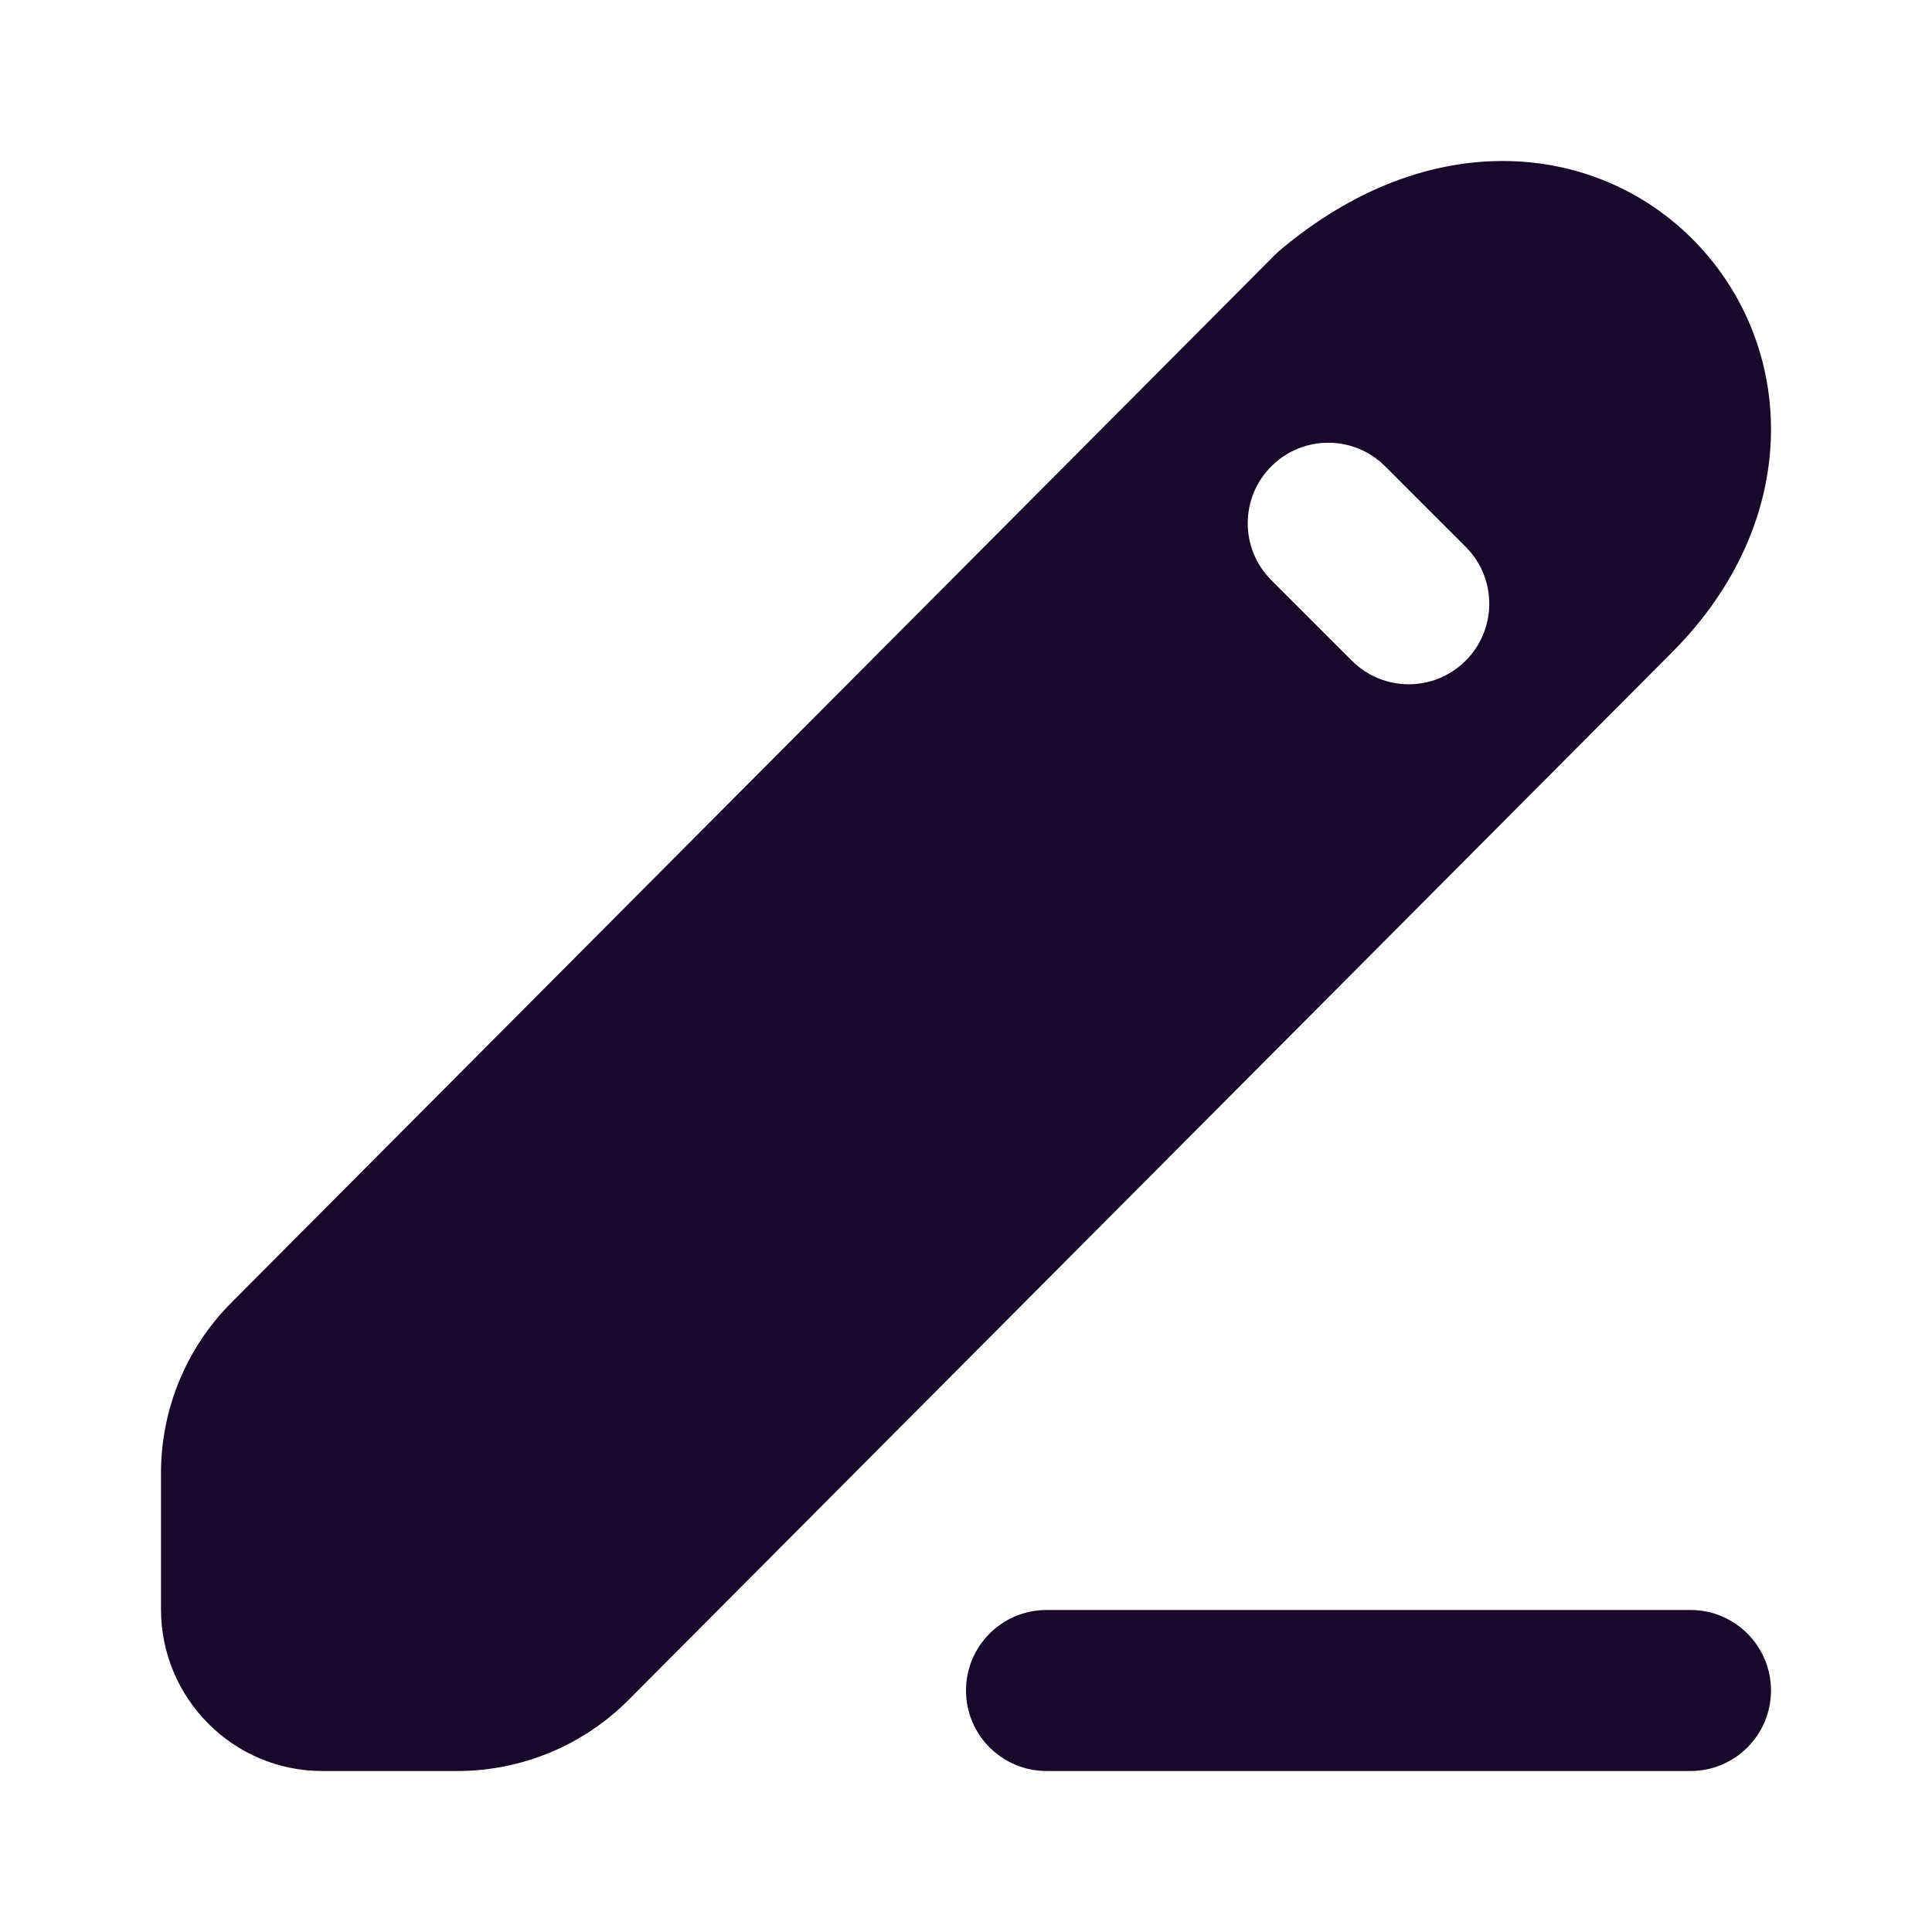
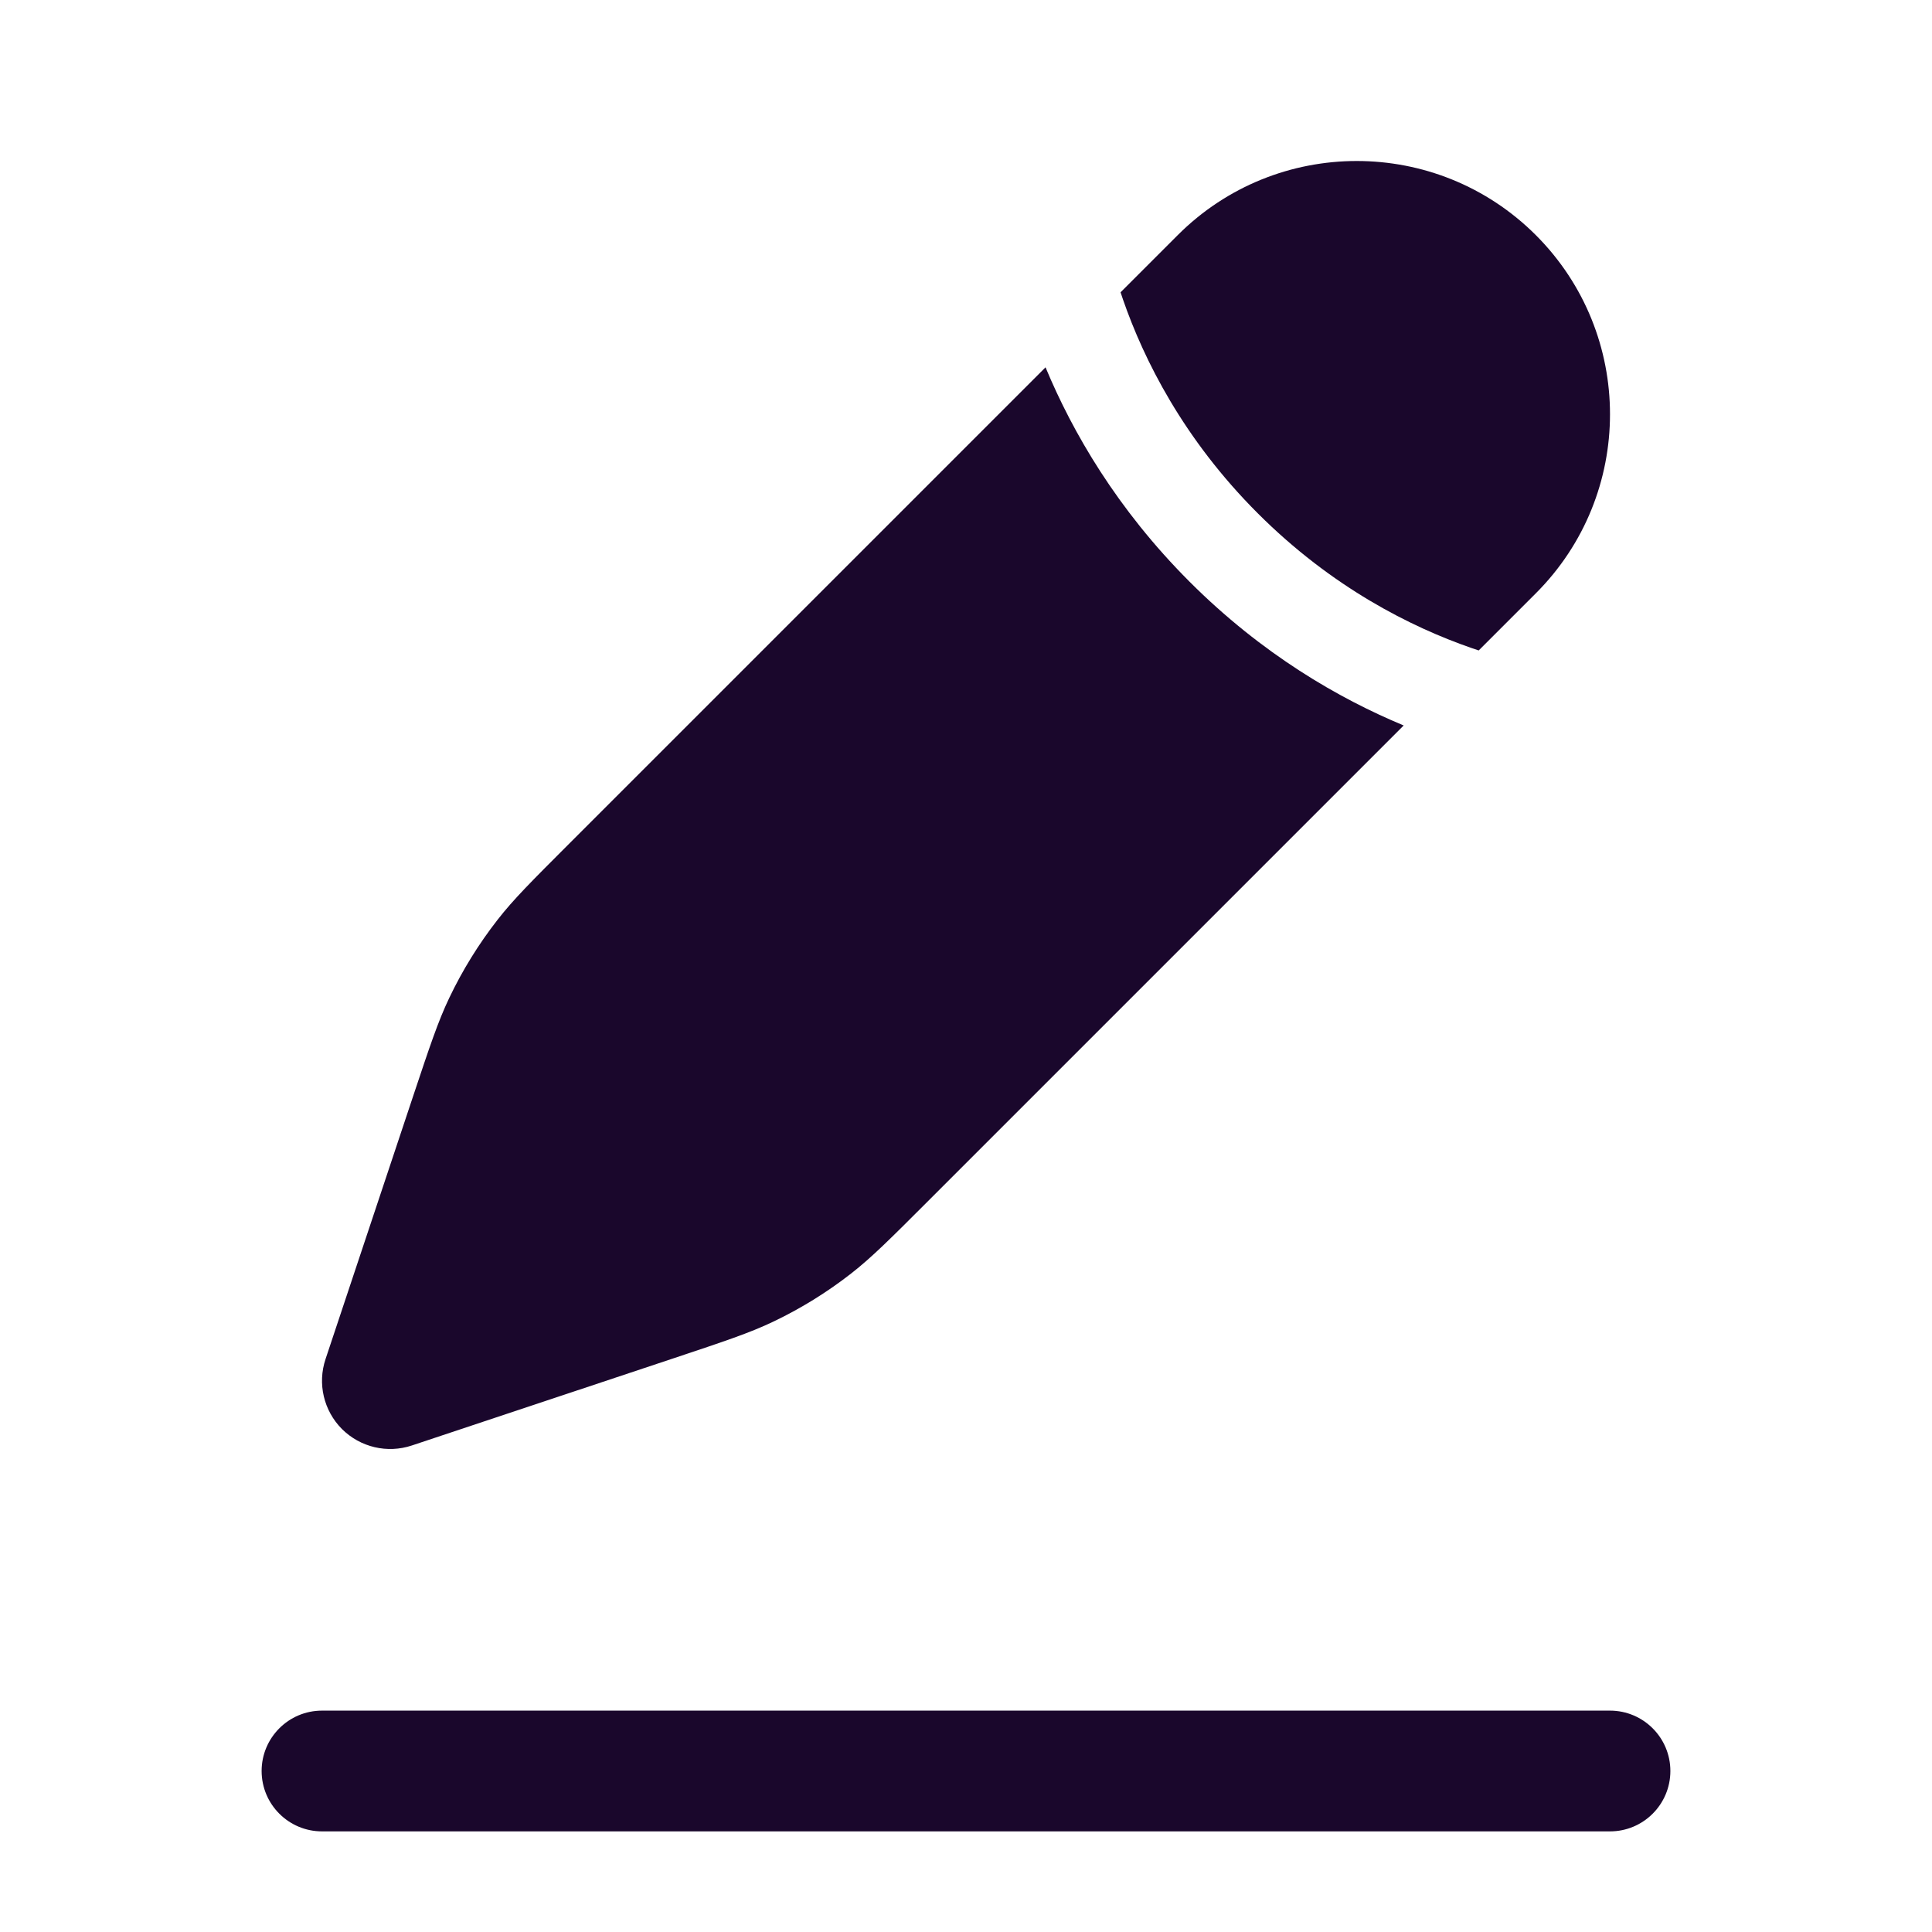
- <svg xmlns="http://www.w3.org/2000/svg" width="64px" height="64px" viewBox="0 0 24 24" fill="none">
-   <g id="SVGRepo_bgCarrier" stroke-width="0" />
-   <g id="SVGRepo_tracerCarrier" stroke-linecap="round" stroke-linejoin="round" />
-   <g id="SVGRepo_iconCarrier">
-     <path fill-rule="evenodd" clip-rule="evenodd" d="M12 21C12 20.448 12.448 20 13 20H21C21.552 20 22 20.448 22 21C22 21.552 21.552 22 21 22H13C12.448 22 12 21.552 12 21Z" fill="#1A072C" />
-     <path fill-rule="evenodd" clip-rule="evenodd" d="M20.774 8.1C22.383 6.484 22.315 4.362 21.113 3.062C20.527 2.428 19.693 2.023 18.748 2.001C17.799 1.979 16.817 2.341 15.91 3.1C15.887 3.119 15.864 3.14 15.843 3.161L2.874 16.182C2.314 16.744 2 17.505 2 18.299V19.992C2 21.094 2.892 22 4.004 22H5.683C6.48 22 7.245 21.682 7.808 21.117L20.774 8.1ZM17.207 5.793C16.817 5.402 16.183 5.402 15.793 5.793C15.402 6.183 15.402 6.817 15.793 7.207L16.793 8.207C17.183 8.598 17.817 8.598 18.207 8.207C18.598 7.817 18.598 7.183 18.207 6.793L17.207 5.793Z" fill="#1A072C" />
-   </g>
+ <svg xmlns="http://www.w3.org/2000/svg" width="24" height="24" viewBox="0 0 24 24" fill="none">
+   <path fill-rule="evenodd" clip-rule="evenodd" d="M3.25 22C3.25 21.586 3.586 21.25 4 21.25H20C20.414 21.25 20.75 21.586 20.75 22C20.75 22.414 20.414 22.75 20 22.75H4C3.586 22.75 3.25 22.414 3.25 22Z" fill="#1A072C" />
+   <path d="M11.52 14.929L17.437 9.012C16.631 8.677 15.678 8.127 14.776 7.225C13.874 6.322 13.323 5.368 12.988 4.563L7.071 10.48C6.609 10.942 6.378 11.172 6.18 11.427C5.946 11.727 5.745 12.052 5.581 12.396C5.442 12.687 5.339 12.997 5.132 13.617L4.044 16.883C3.942 17.188 4.021 17.524 4.248 17.752C4.476 17.979 4.812 18.058 5.117 17.956L8.383 16.868C9.003 16.661 9.313 16.558 9.604 16.419C9.948 16.255 10.273 16.054 10.573 15.82C10.828 15.621 11.058 15.391 11.52 14.929Z" fill="#1A072C" />
+   <path d="M19.079 7.37C20.307 6.142 20.307 4.15 19.079 2.921C17.85 1.693 15.858 1.693 14.63 2.921L13.92 3.631C13.93 3.66 13.94 3.69 13.95 3.72C14.21 4.47 14.701 5.453 15.624 6.376C16.547 7.299 17.53 7.79 18.28 8.05C18.31 8.06 18.34 8.071 18.369 8.08L19.079 7.37Z" fill="#1A072C" />
</svg>
